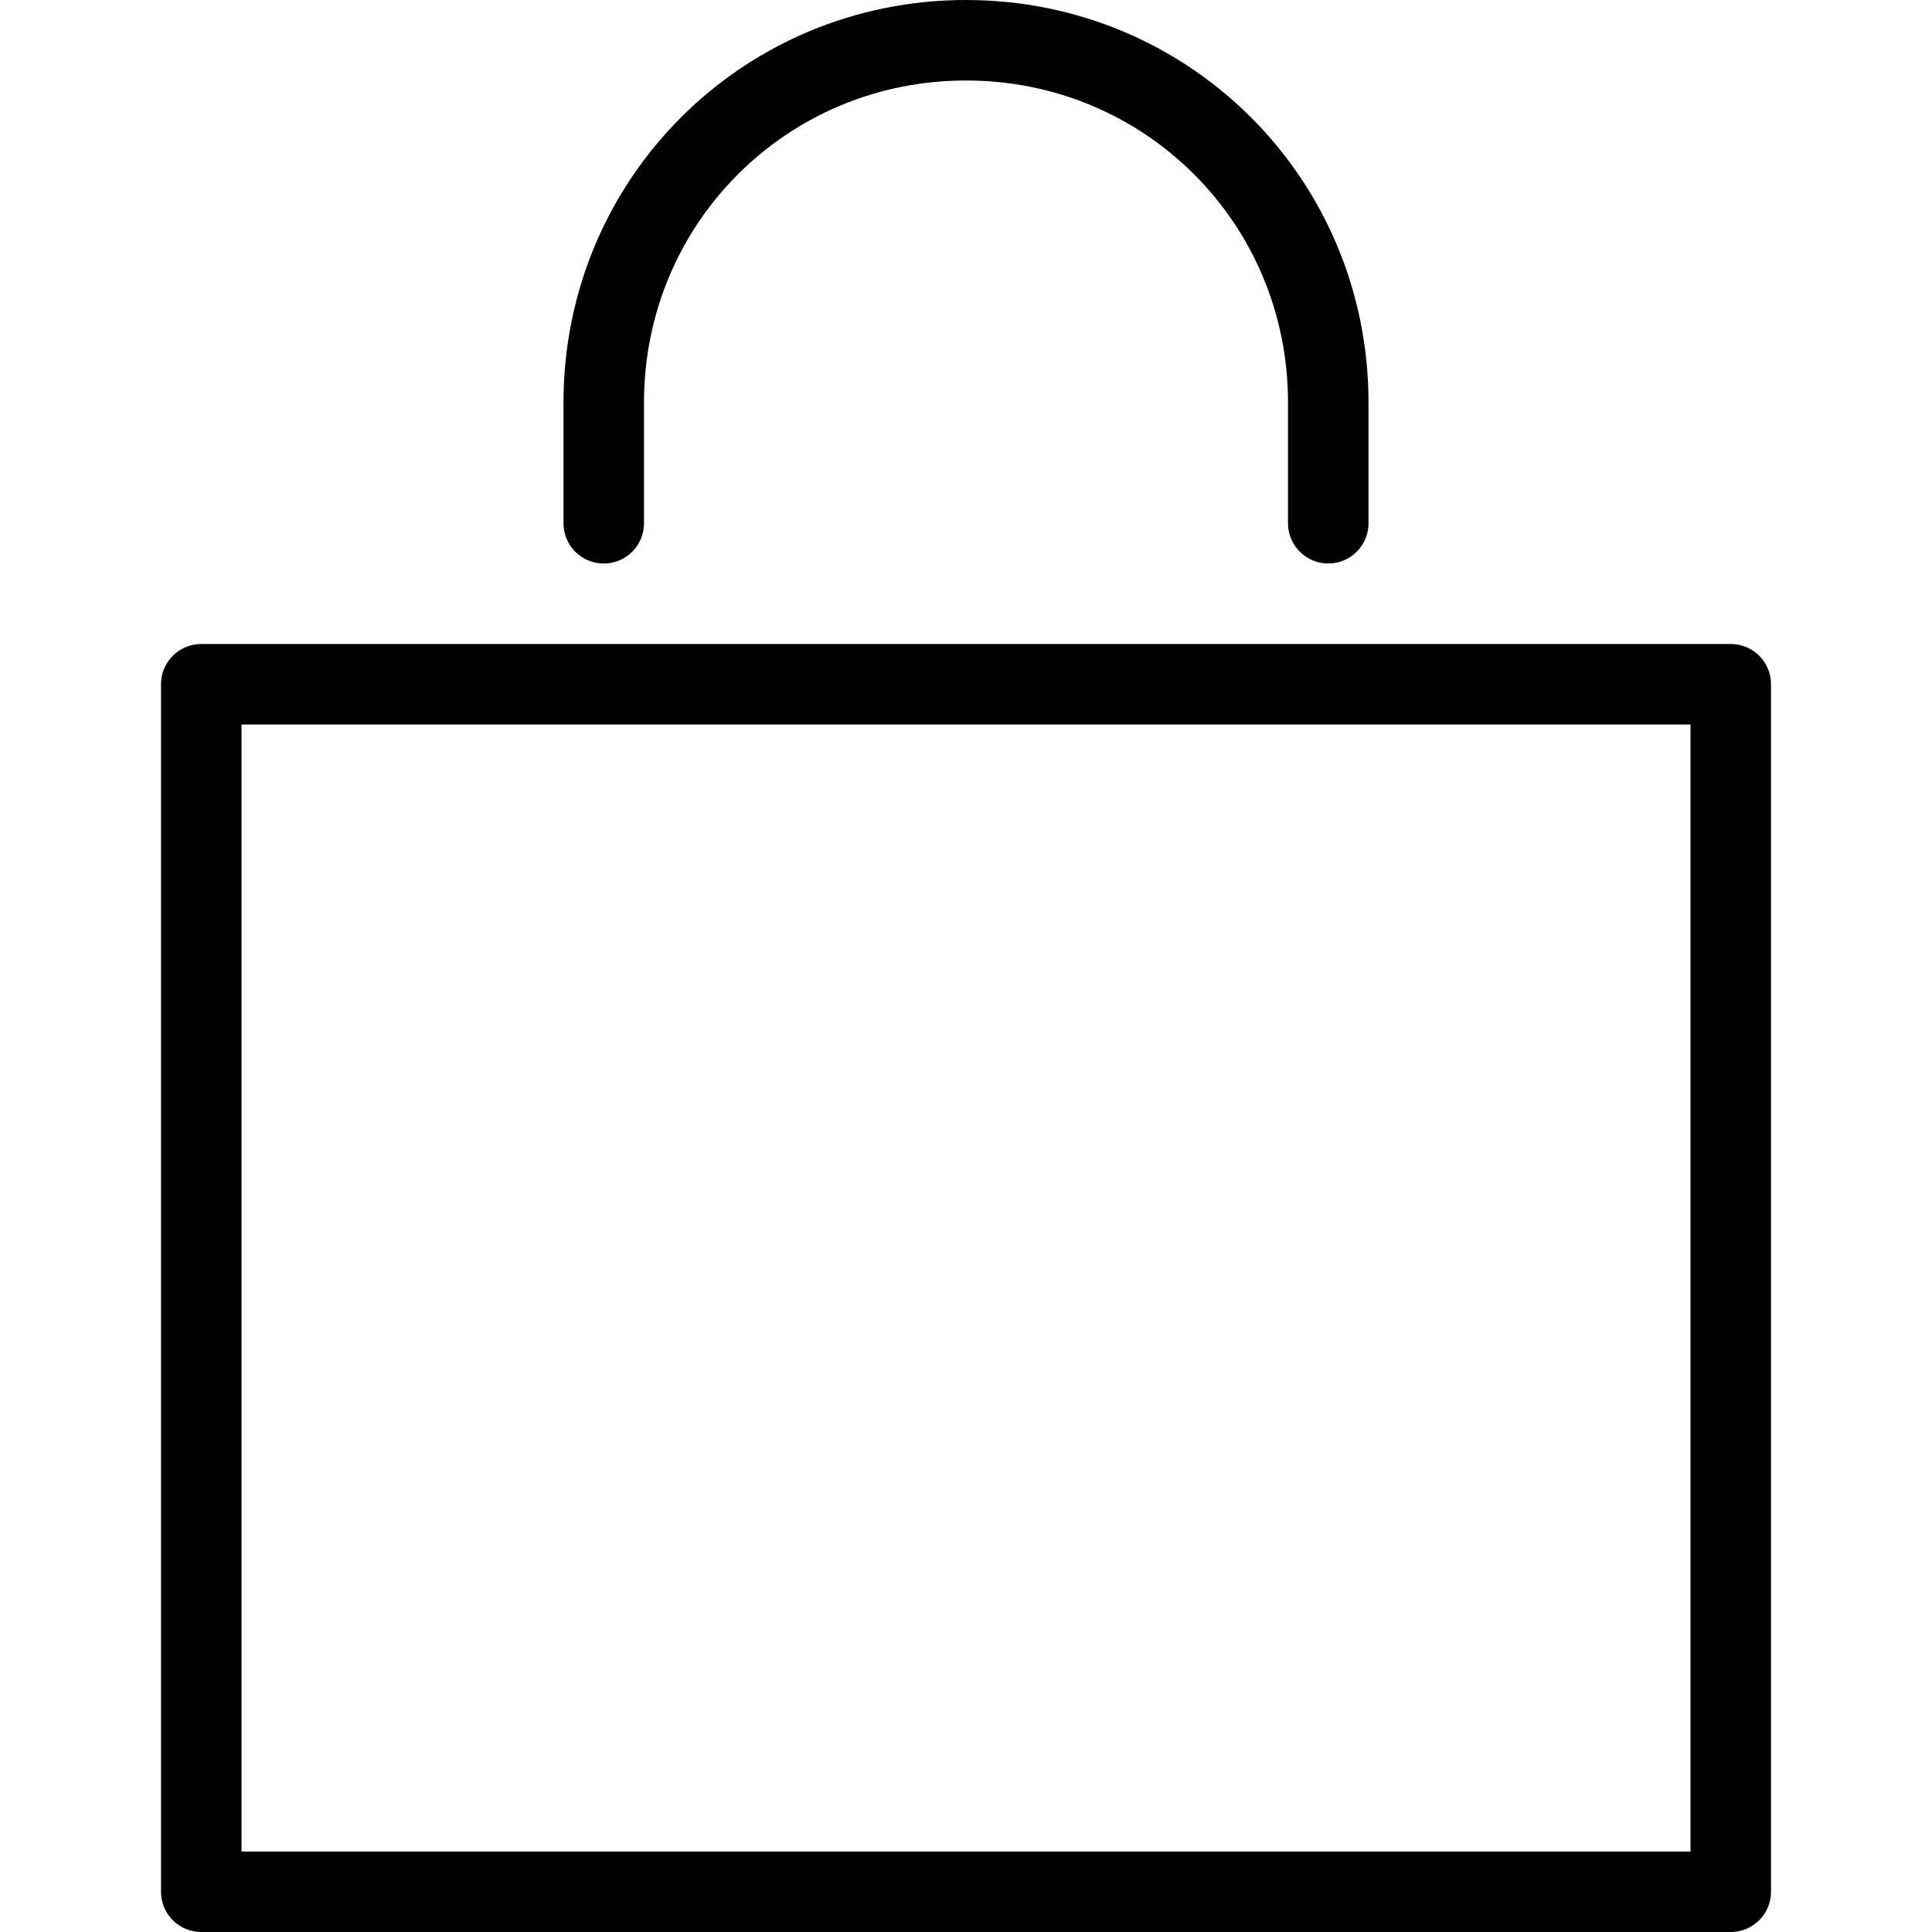
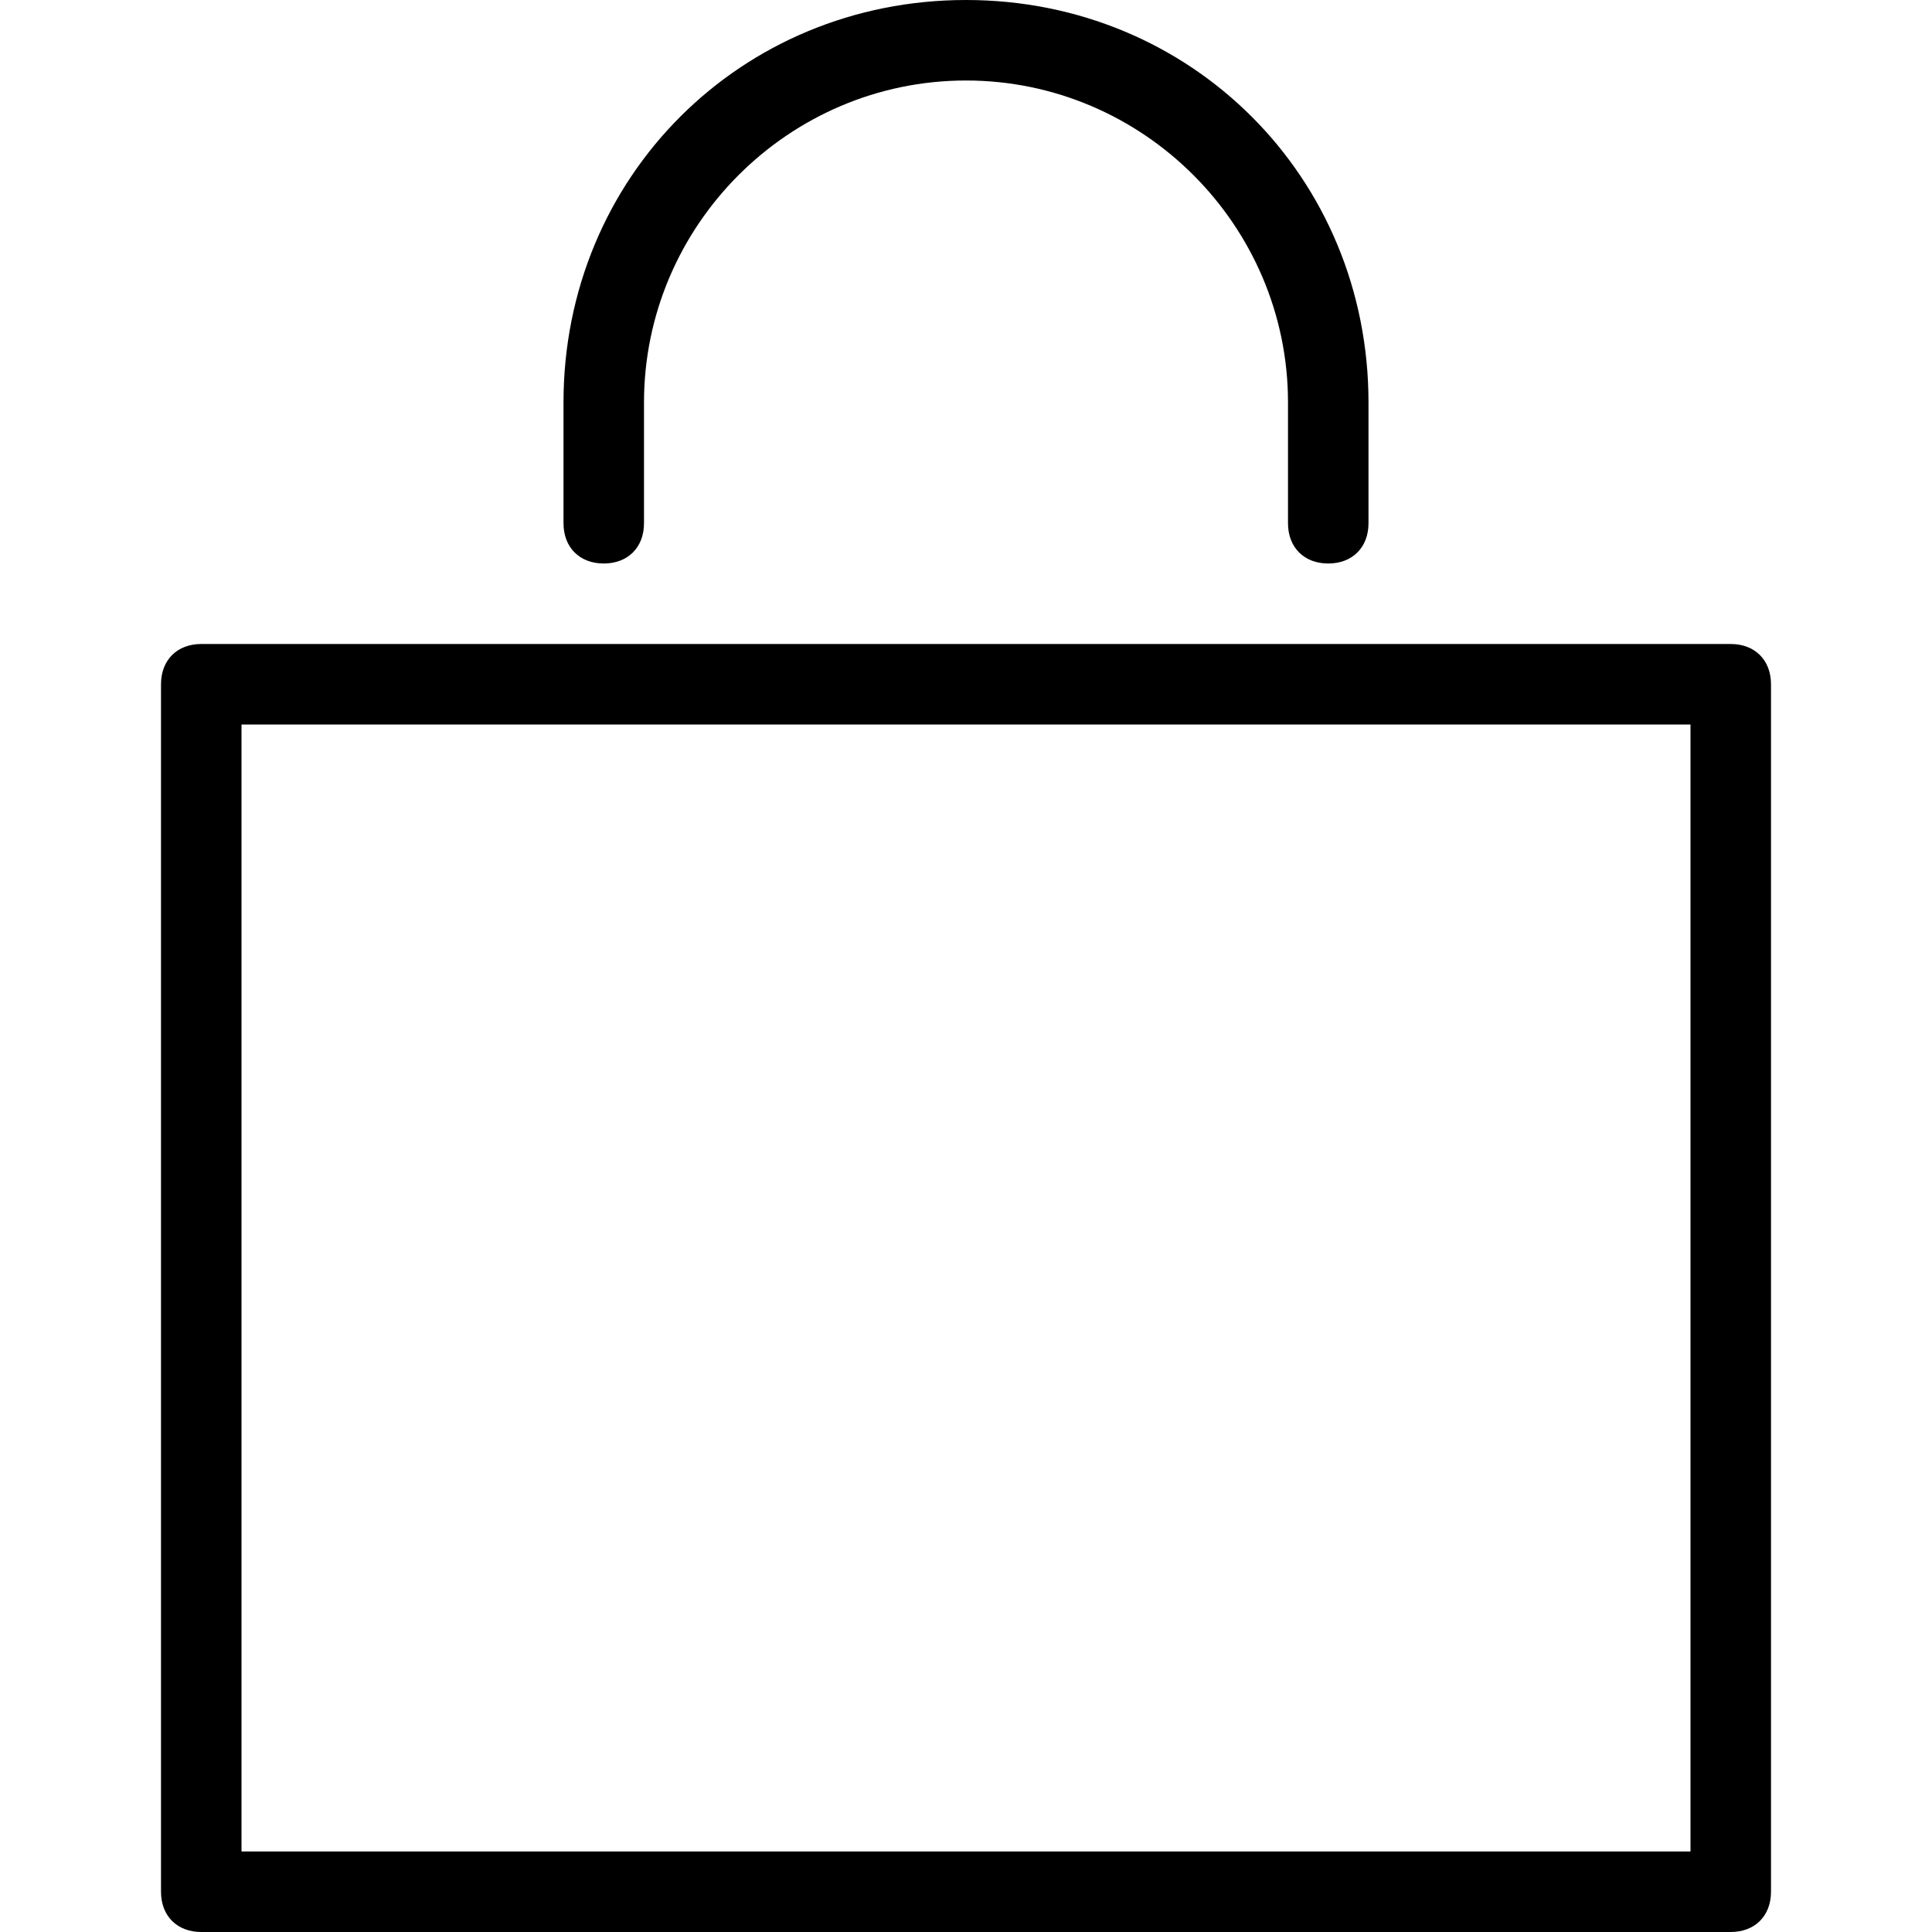
<svg xmlns="http://www.w3.org/2000/svg" version="1.1" id="Outline_Icons" x="0px" y="0px" viewBox="-387 289 24 24" style="enable-background:new -387 289 24 24;" xml:space="preserve">
-   <style type="text/css">
- 	.st0{fill:none;stroke:#000000;stroke-linecap:round;stroke-linejoin:round;stroke-miterlimit:10;}
- </style>
-   <path class="st0" d="M-379.5,295.5V294c0-2.5,2-4.5,4.5-4.5s4.5,2,4.5,4.5v1.5 M-384.5,297.5h19v15h-19V297.5z" />
+   <g>
+     <path d="M-365.5,297h-19c-0.3,0-0.5,0.2-0.5,0.5v15c0,0.3,0.2,0.5,0.5,0.5h19c0.3,0,0.5-0.2,0.5-0.5v-15   C-365,297.2-365.2,297-365.5,297z M-366,312h-18v-14h18V312z" />
+     <path d="M-379.5,296c0.3,0,0.5-0.2,0.5-0.5V294c0-2.2,1.8-4,4-4s4,1.8,4,4v1.5c0,0.3,0.2,0.5,0.5,0.5s0.5-0.2,0.5-0.5V294   c0-2.8-2.2-5-5-5s-5,2.2-5,5v1.5C-380,295.8-379.8,296-379.5,296z" />
+   </g>
</svg>
